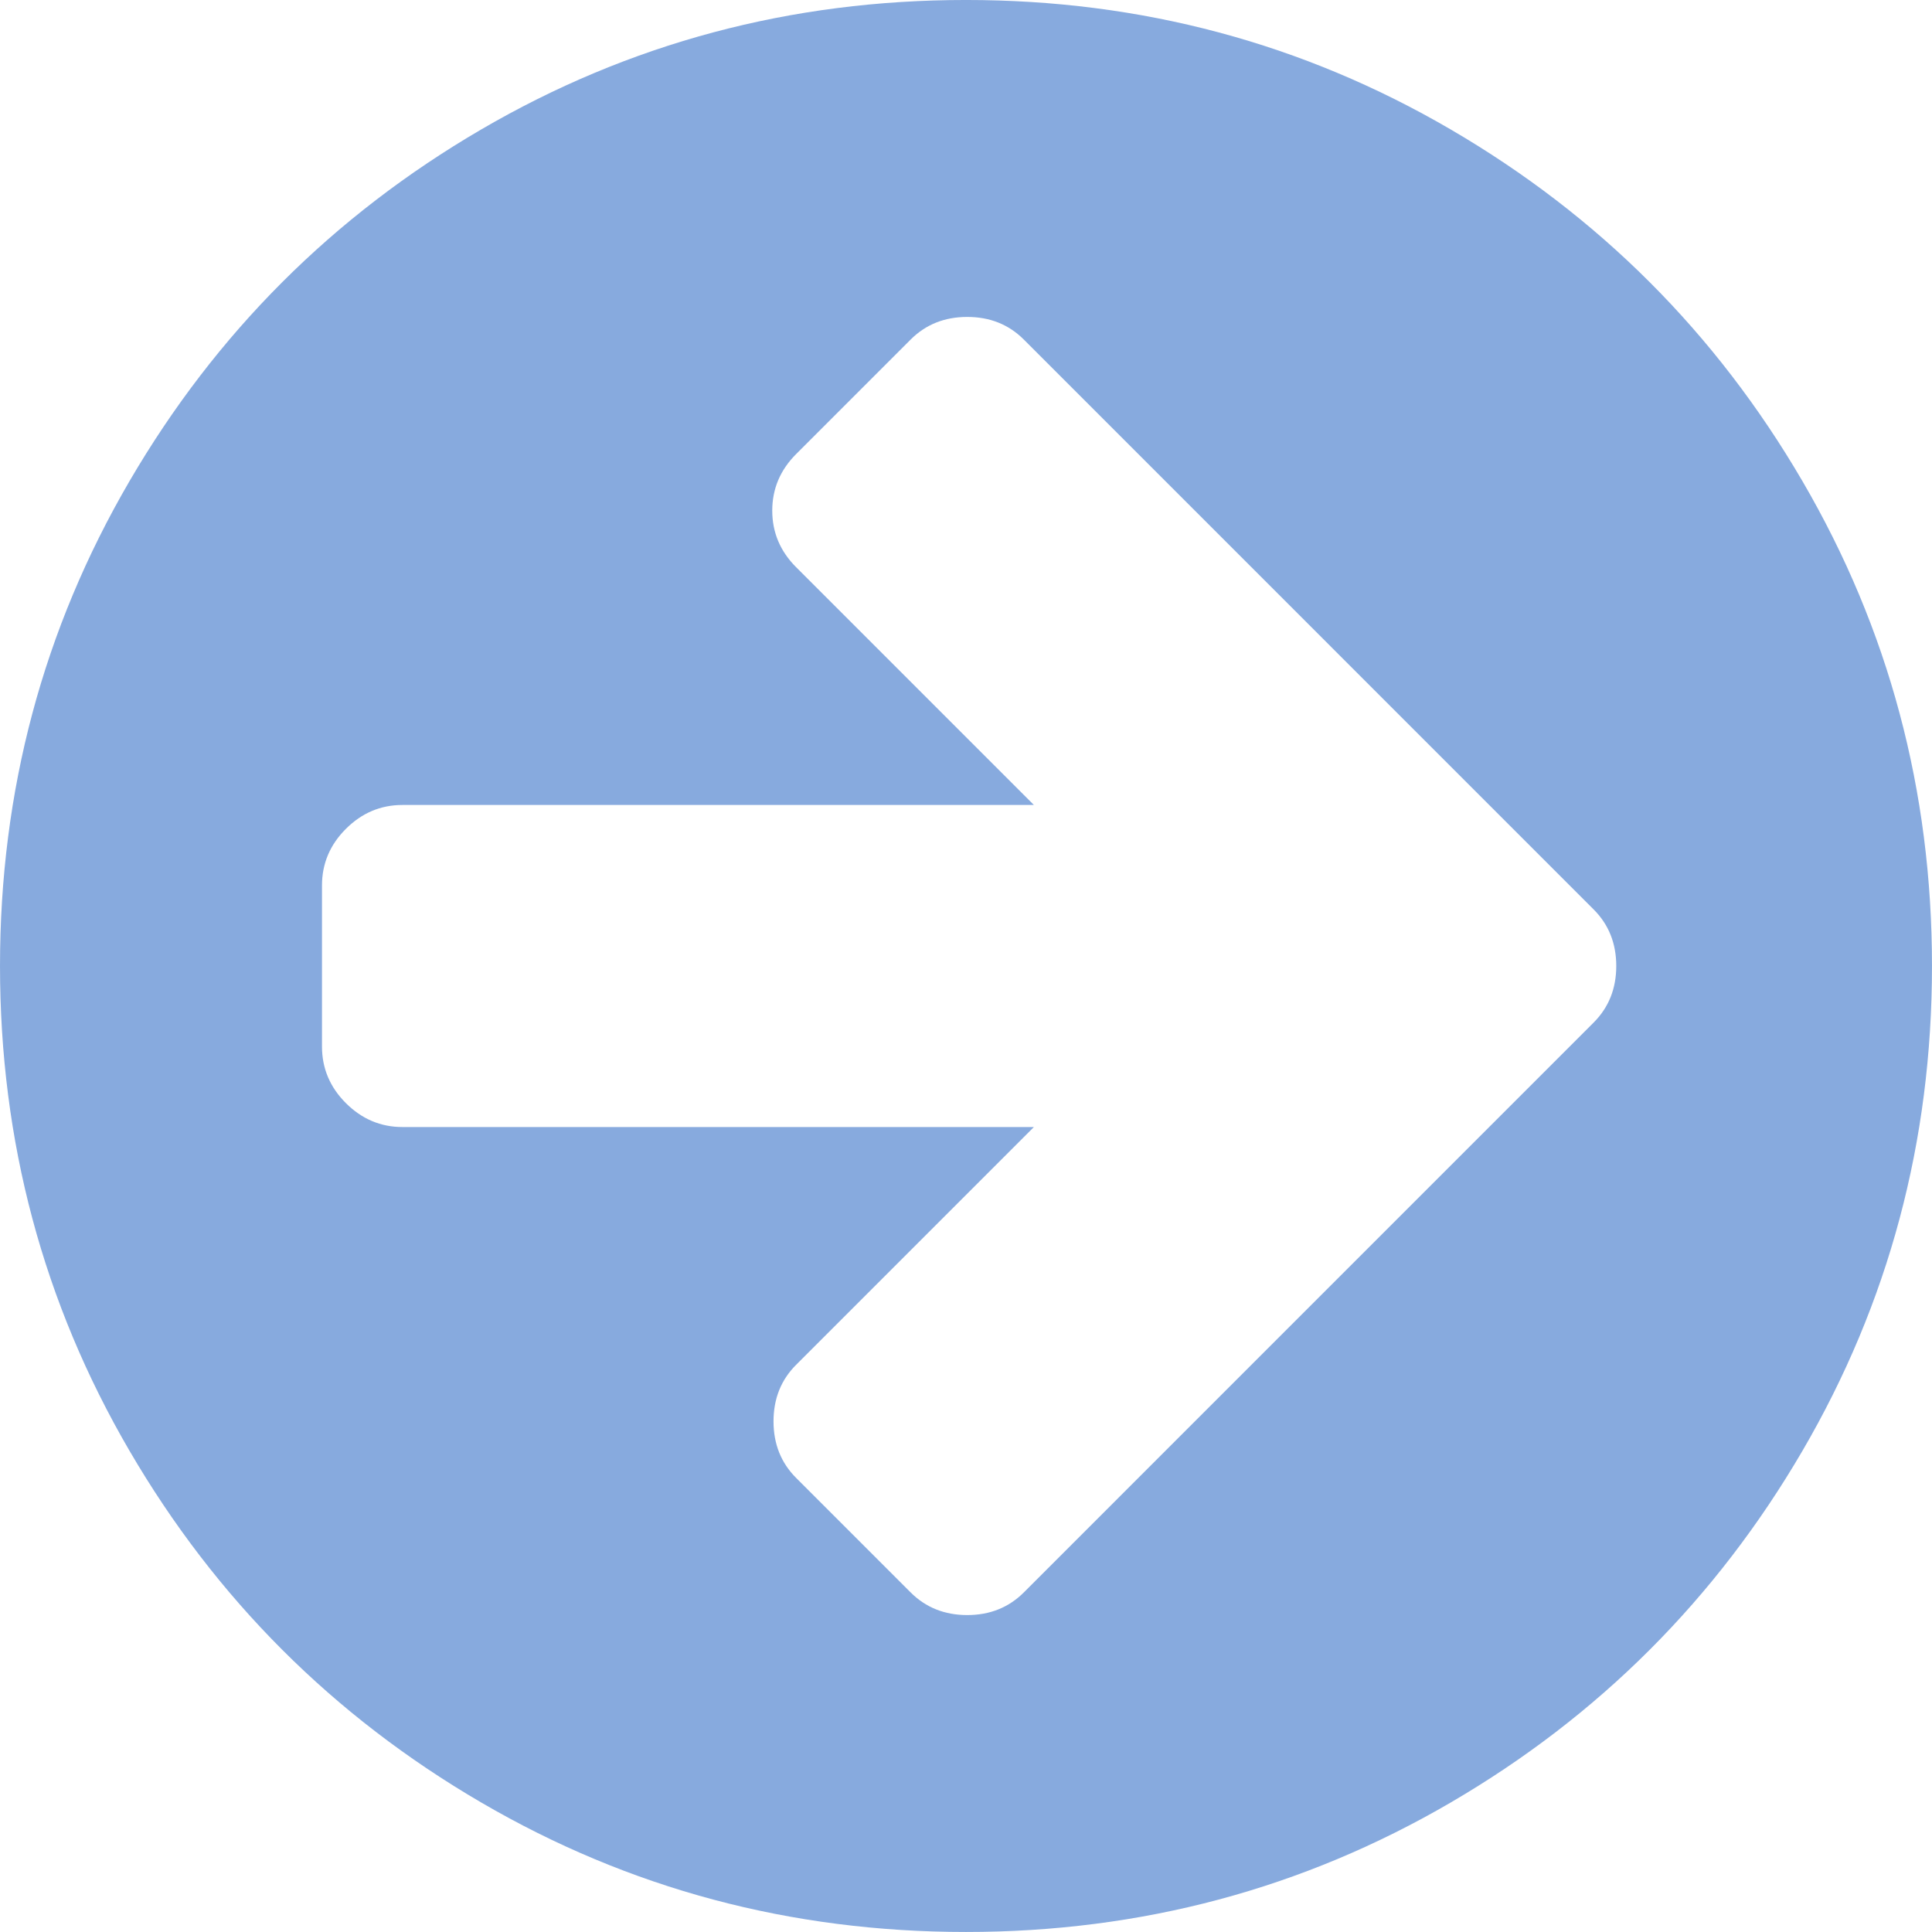
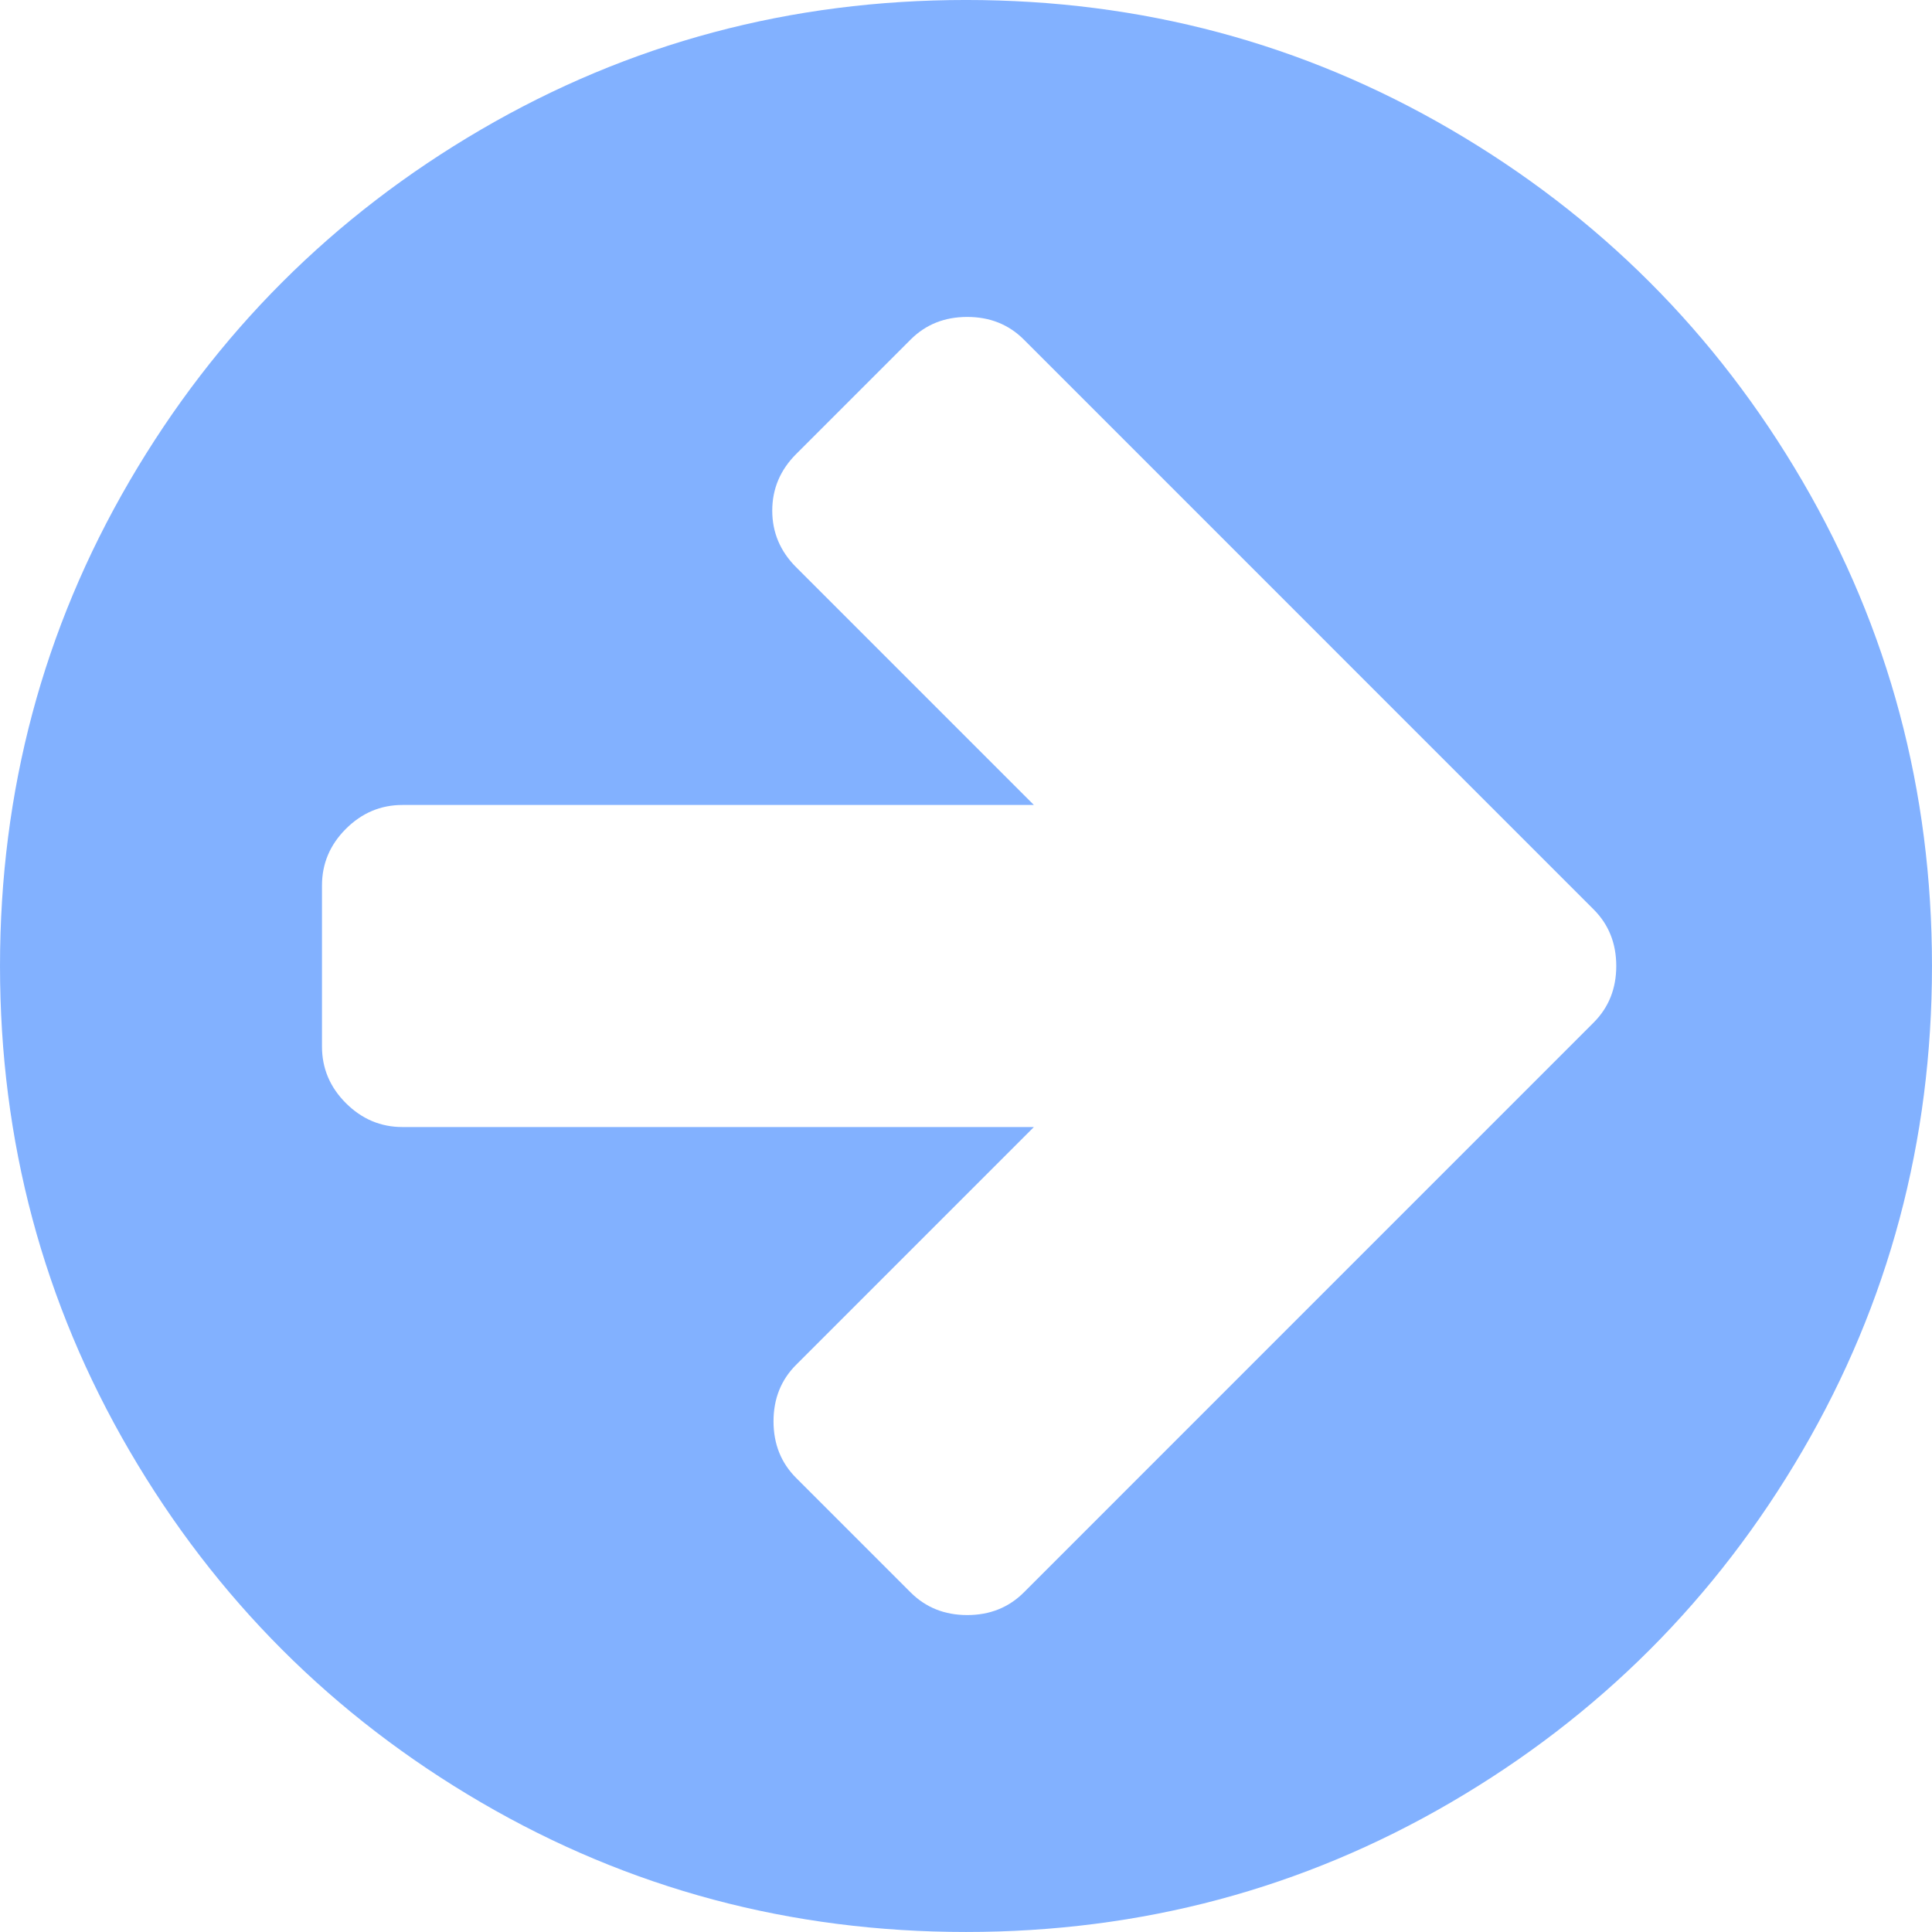
<svg xmlns="http://www.w3.org/2000/svg" width="30" height="30" version="1.1" viewBox="0 0 438.53 438.53">
-   <path d="m29.398 109.2c19.608-33.592 46.205-60.189 79.798-79.796 33.599-19.606 70.277-29.407 110.06-29.407 39.781 0 76.47 9.801 110.06 29.407 33.595 19.604 60.192 46.201 79.8 79.796 19.609 33.597 29.41 70.286 29.41 110.06 0 39.78-9.804 76.463-29.407 110.06-19.607 33.592-46.204 60.189-79.799 79.798-33.597 19.605-70.283 29.407-110.06 29.407s-76.47-9.802-110.06-29.407c-33.593-19.602-60.189-46.206-79.795-79.798-19.603-33.596-29.403-70.284-29.403-110.06-1e-3 -39.782 9.8-76.472 29.399-110.06zm43.687 128.34c0 4.948 1.808 9.236 5.421 12.847 3.621 3.614 7.898 5.431 12.847 5.431h143.32l-53.958 53.958c-3.429 3.425-5.14 7.703-5.14 12.847 0 5.14 1.711 9.418 5.14 12.847l25.981 25.98c3.426 3.423 7.712 5.141 12.849 5.141 5.136 0 9.419-1.718 12.847-5.141l103.35-103.36 25.979-25.981c3.427-3.429 5.142-7.707 5.142-12.845 0-5.14-1.714-9.42-5.142-12.847l-25.979-25.981-103.35-103.36c-3.428-3.425-7.707-5.137-12.847-5.137-5.141 0-9.423 1.711-12.849 5.137l-25.981 25.981c-3.617 3.617-5.428 7.902-5.428 12.851 0 4.948 1.811 9.231 5.428 12.847l53.958 53.959h-143.32c-4.948 0-9.226 1.809-12.847 5.426-3.613 3.615-5.421 7.898-5.421 12.847v36.545z" fill="#87aade" />
+   <path d="m29.398 109.2c19.608-33.592 46.205-60.189 79.798-79.796 33.599-19.606 70.277-29.407 110.06-29.407 39.781 0 76.47 9.801 110.06 29.407 33.595 19.604 60.192 46.201 79.8 79.796 19.609 33.597 29.41 70.286 29.41 110.06 0 39.78-9.804 76.463-29.407 110.06-19.607 33.592-46.204 60.189-79.799 79.798-33.597 19.605-70.283 29.407-110.06 29.407s-76.47-9.802-110.06-29.407c-33.593-19.602-60.189-46.206-79.795-79.798-19.603-33.596-29.403-70.284-29.403-110.06-1e-3 -39.782 9.8-76.472 29.399-110.06zm43.687 128.34c0 4.948 1.808 9.236 5.421 12.847 3.621 3.614 7.898 5.431 12.847 5.431h143.32l-53.958 53.958c-3.429 3.425-5.14 7.703-5.14 12.847 0 5.14 1.711 9.418 5.14 12.847l25.981 25.98c3.426 3.423 7.712 5.141 12.849 5.141 5.136 0 9.419-1.718 12.847-5.141l103.35-103.36 25.979-25.981c3.427-3.429 5.142-7.707 5.142-12.845 0-5.14-1.714-9.42-5.142-12.847l-25.979-25.981-103.35-103.36c-3.428-3.425-7.707-5.137-12.847-5.137-5.141 0-9.423 1.711-12.849 5.137l-25.981 25.981c-3.617 3.617-5.428 7.902-5.428 12.851 0 4.948 1.811 9.231 5.428 12.847l53.958 53.959h-143.32c-4.948 0-9.226 1.809-12.847 5.426-3.613 3.615-5.421 7.898-5.421 12.847v36.545z" fill="#82B1FF" />
</svg>
